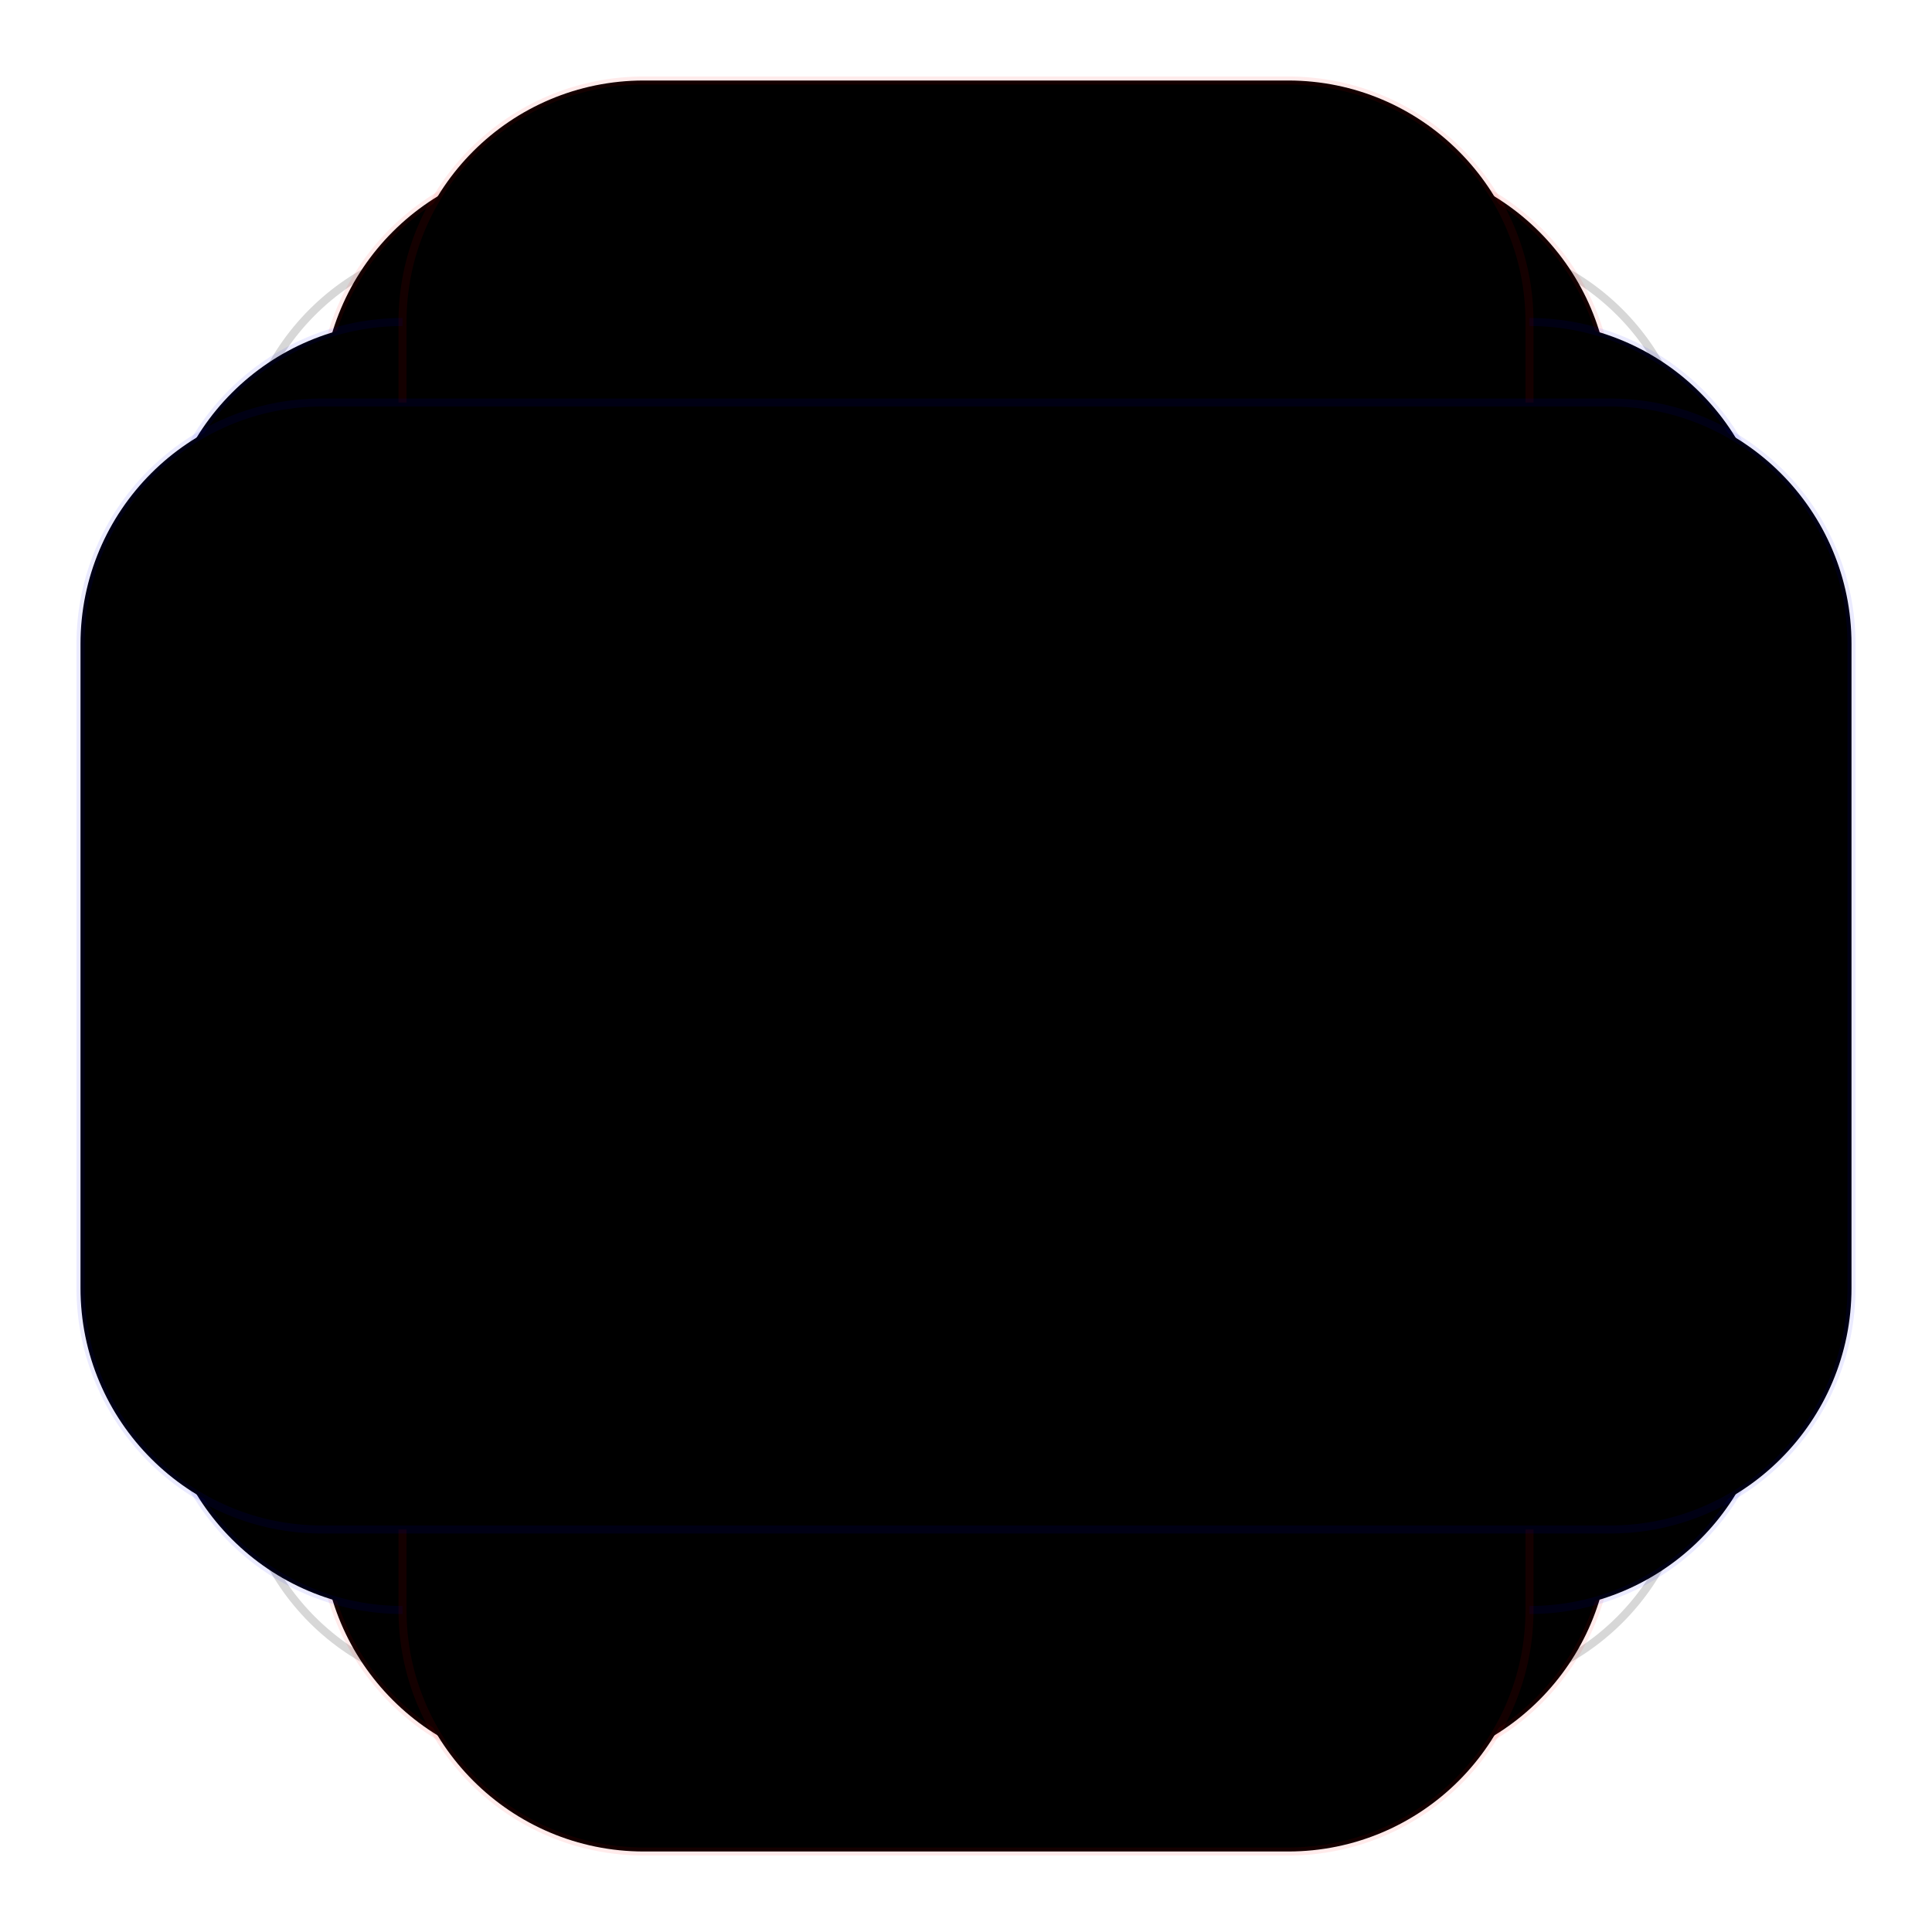
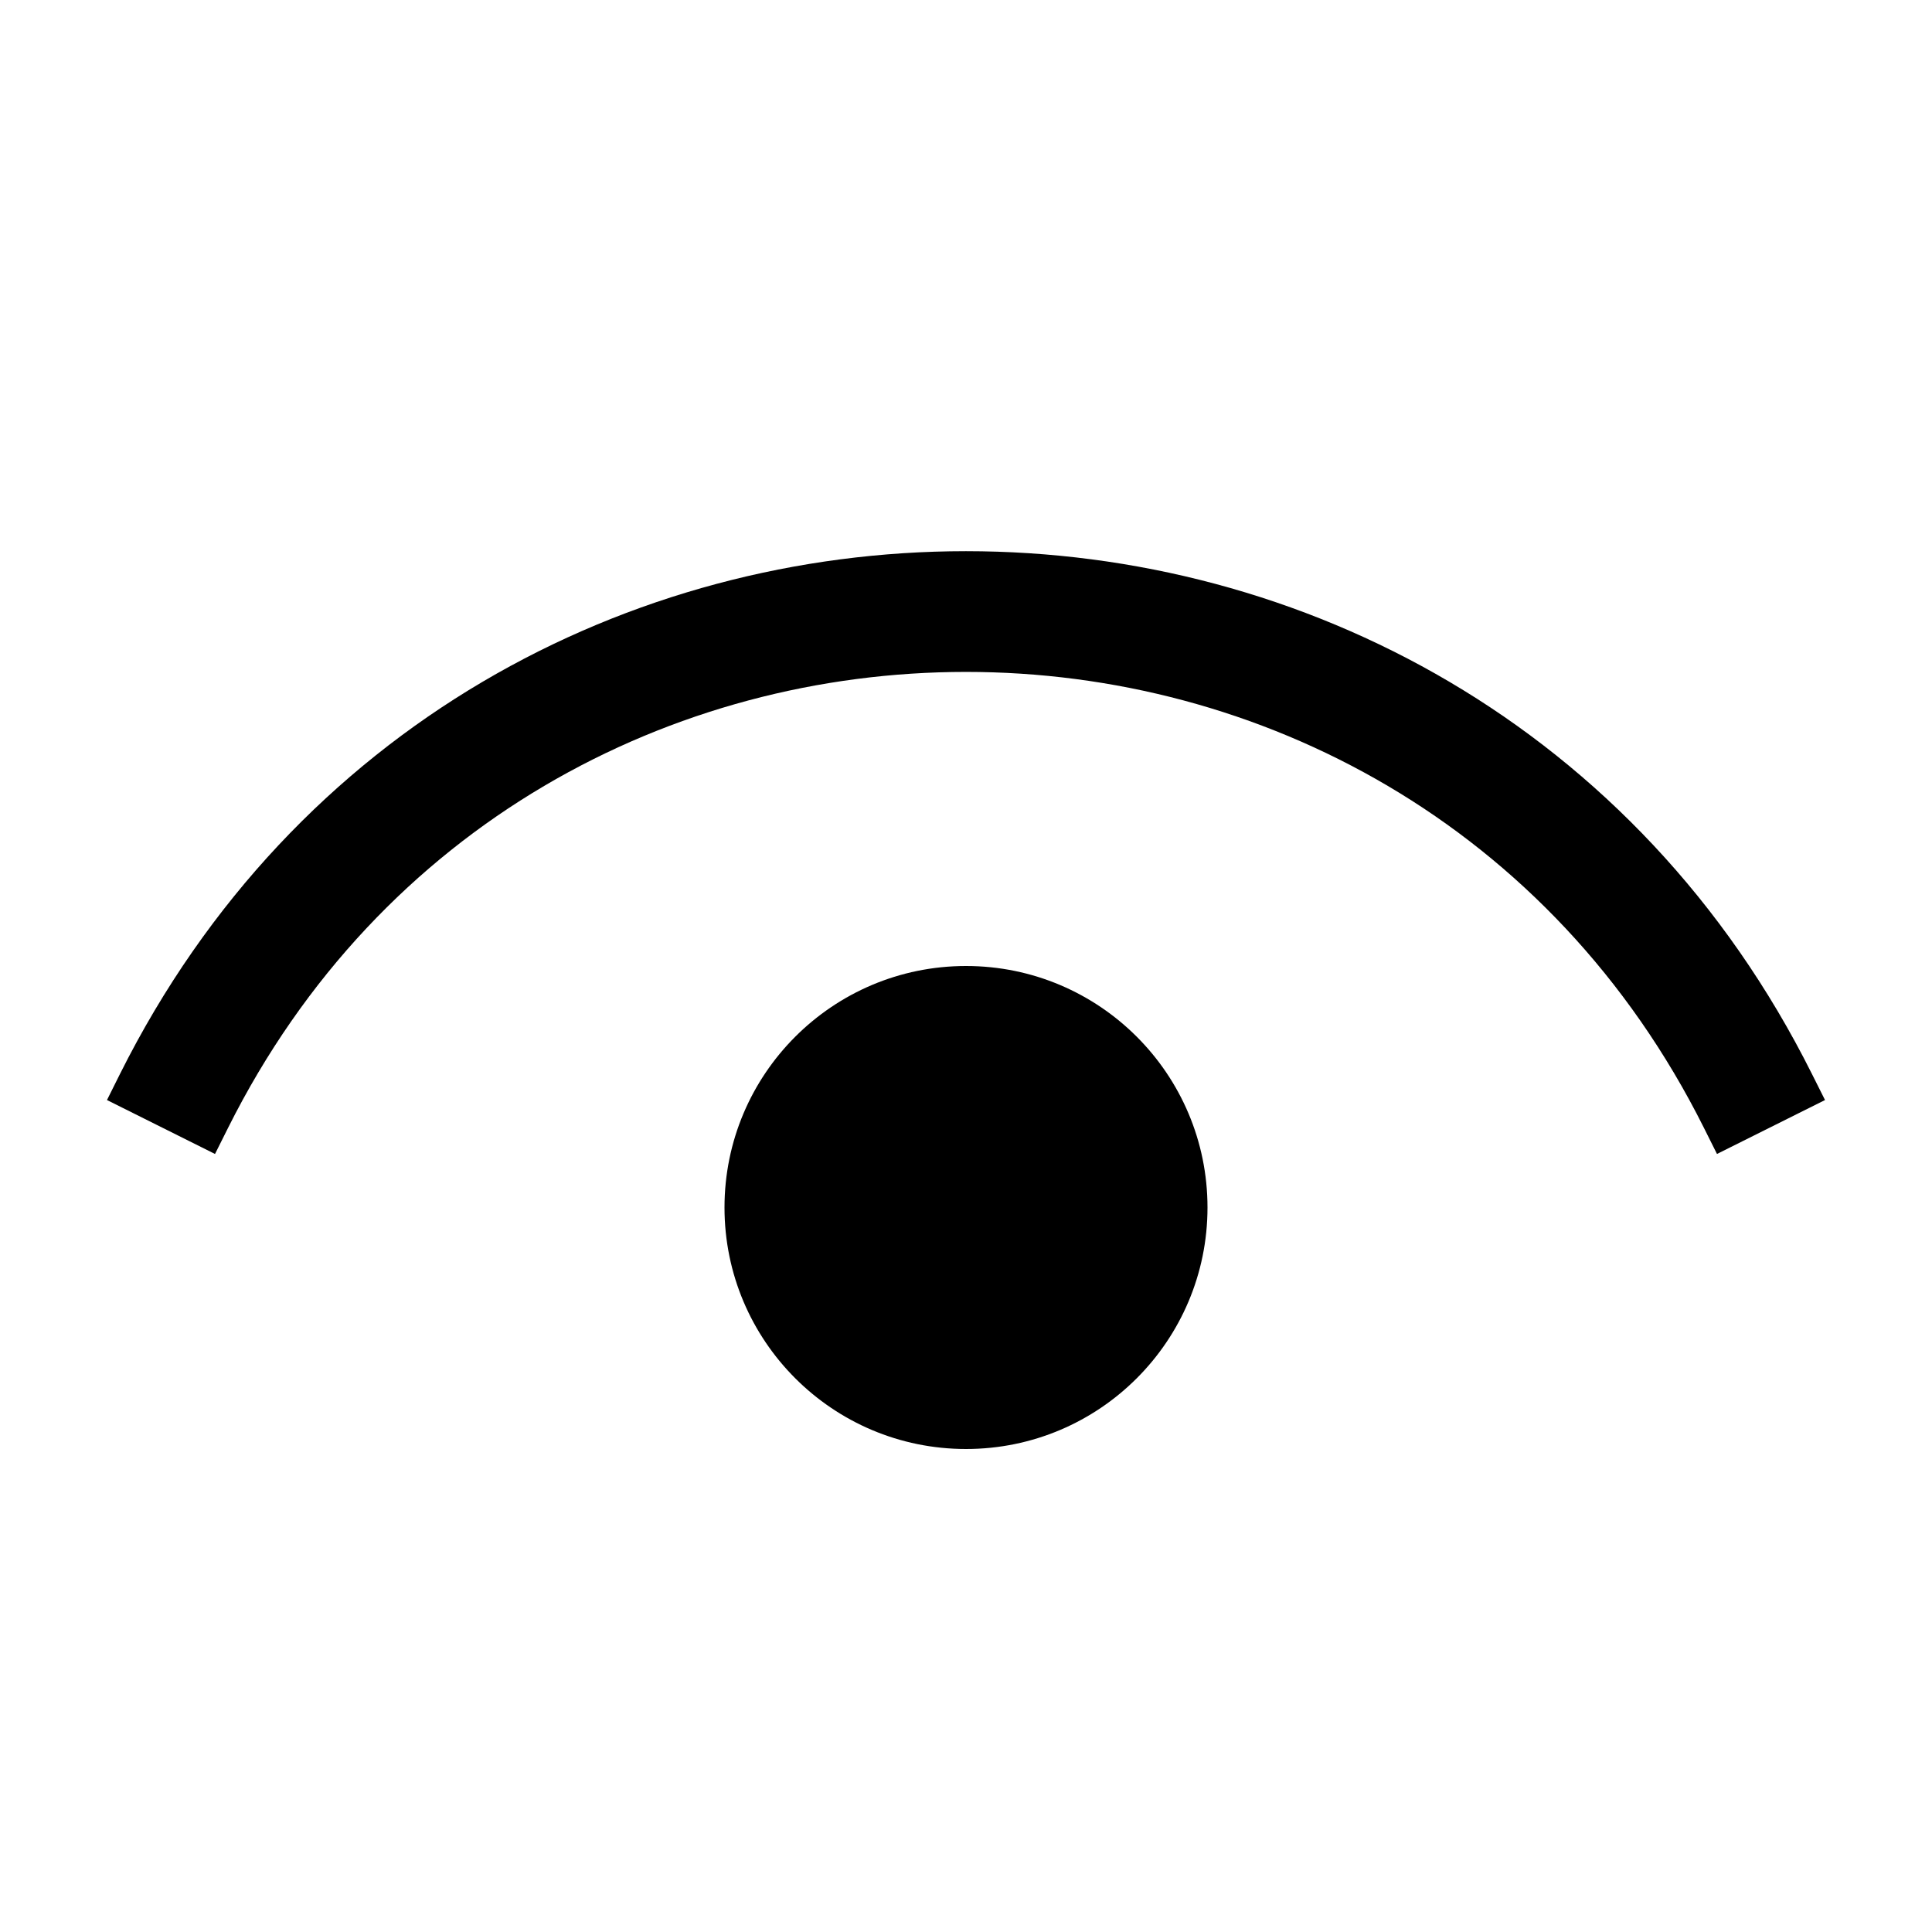
<svg xmlns="http://www.w3.org/2000/svg" width="24" height="24" viewBox="0 0 24 24">
-   <g clip-path="url(#clip0_24_56)">
-     <g clip-path="url(#clip1_24_56)">
-       <path fill-rule="evenodd" clip-rule="evenodd" d="M16.377 2.95C15.054 2.309 13.57 1.95 12.001 1.95C10.433 1.95 8.949 2.309 7.626 2.95H6C4.316 2.95 2.95 4.316 2.95 6V7.629C2.311 8.95 1.953 10.433 1.953 11.999C1.953 13.565 2.311 15.047 2.95 16.368V18C2.95 19.684 4.316 21.05 6 21.05H7.632C8.953 21.689 10.435 22.047 12.001 22.047C13.567 22.047 15.05 21.689 16.371 21.05H18C19.684 21.05 21.05 19.684 21.05 18V16.374C21.691 15.051 22.05 13.567 22.05 11.999C22.05 10.43 21.691 8.946 21.05 7.623V6C21.05 4.316 19.684 2.95 18 2.95H16.377ZM16.577 3.05H18C19.629 3.05 20.95 4.371 20.95 6V7.423C19.988 5.546 18.454 4.012 16.577 3.05ZM20.95 7.646C19.976 5.648 18.352 4.024 16.354 3.05H7.649C5.649 4.025 4.024 5.651 3.05 7.652V16.345C4.024 18.348 5.652 19.976 7.655 20.95H16.348C18.349 19.976 19.975 18.352 20.95 16.351V7.646ZM21.05 7.858C21.628 9.119 21.95 10.521 21.95 11.999C21.95 13.476 21.628 14.879 21.05 16.139V7.858ZM20.95 16.575V18C20.95 19.629 19.629 20.95 18 20.95H16.572C18.451 19.989 19.988 18.453 20.95 16.575ZM16.136 21.05C14.877 21.626 13.477 21.947 12.001 21.947C10.526 21.947 9.126 21.626 7.867 21.05H16.136ZM7.431 20.95H6C4.371 20.95 3.05 19.629 3.05 18V16.569C4.012 18.45 5.55 19.988 7.431 20.95ZM2.95 16.133C2.374 14.874 2.053 13.474 2.053 11.999C2.053 10.523 2.374 9.123 2.95 7.864V16.133ZM3.05 7.428V6C3.05 4.371 4.371 3.05 6 3.05H7.425C5.547 4.013 4.011 5.549 3.05 7.428ZM7.861 2.95H16.142C14.881 2.372 13.479 2.05 12.001 2.05C10.524 2.05 9.121 2.372 7.861 2.95ZM17.05 12C17.05 9.211 14.789 6.95 12 6.95C9.211 6.95 6.95 9.211 6.95 12C6.95 14.789 9.211 17.05 12 17.05C14.789 17.05 17.05 14.789 17.05 12ZM12 7.05C14.734 7.05 16.95 9.266 16.95 12C16.95 14.734 14.734 16.95 12 16.95C9.266 16.95 7.05 14.734 7.05 12C7.05 9.266 9.266 7.05 12 7.05Z" fill-opacity="0.16" />
-       <rect width="16" height="19.997" rx="3" transform="matrix(-1 0 0 1 20 2)" stroke="#FF0000" stroke-opacity="0.08" stroke-width="0.1" />
-       <rect width="19.997" height="16" rx="3" transform="matrix(-1 0 0 1 22 4)" stroke="#0500FF" stroke-opacity="0.08" stroke-width="0.1" />
-       <rect width="14" height="22" rx="3" transform="matrix(-1 0 0 1 19 1)" stroke="#FF0000" stroke-opacity="0.08" stroke-width="0.1" />
-       <rect width="22" height="14" rx="3" transform="matrix(-1 0 0 1 23 5)" stroke="#0500FF" stroke-opacity="0.08" stroke-width="0.1" />
-     </g>
-   </g>
  <path fill-rule="evenodd" clip-rule="evenodd" d="M22.509 13.342C18.179 4.682 5.821 4.682 1.49 13.342L1.329 13.665L2.671 14.335L2.832 14.013C6.61 6.458 17.39 6.458 21.168 14.013L21.329 14.335L22.671 13.665L22.509 13.342ZM12 18C13.657 18 15 16.657 15 15C15 13.343 13.657 12 12 12C10.343 12 9 13.343 9 15C9 16.657 10.343 18 12 18Z" />
-   <defs>
-     <clipPath id="clip0_24_56">
-       <rect width="24" height="24" />
-     </clipPath>
-     <clipPath id="clip1_24_56">
-       <rect width="24" height="24" transform="matrix(-1 0 0 1 24 0)" />
-     </clipPath>
-   </defs>
</svg>
